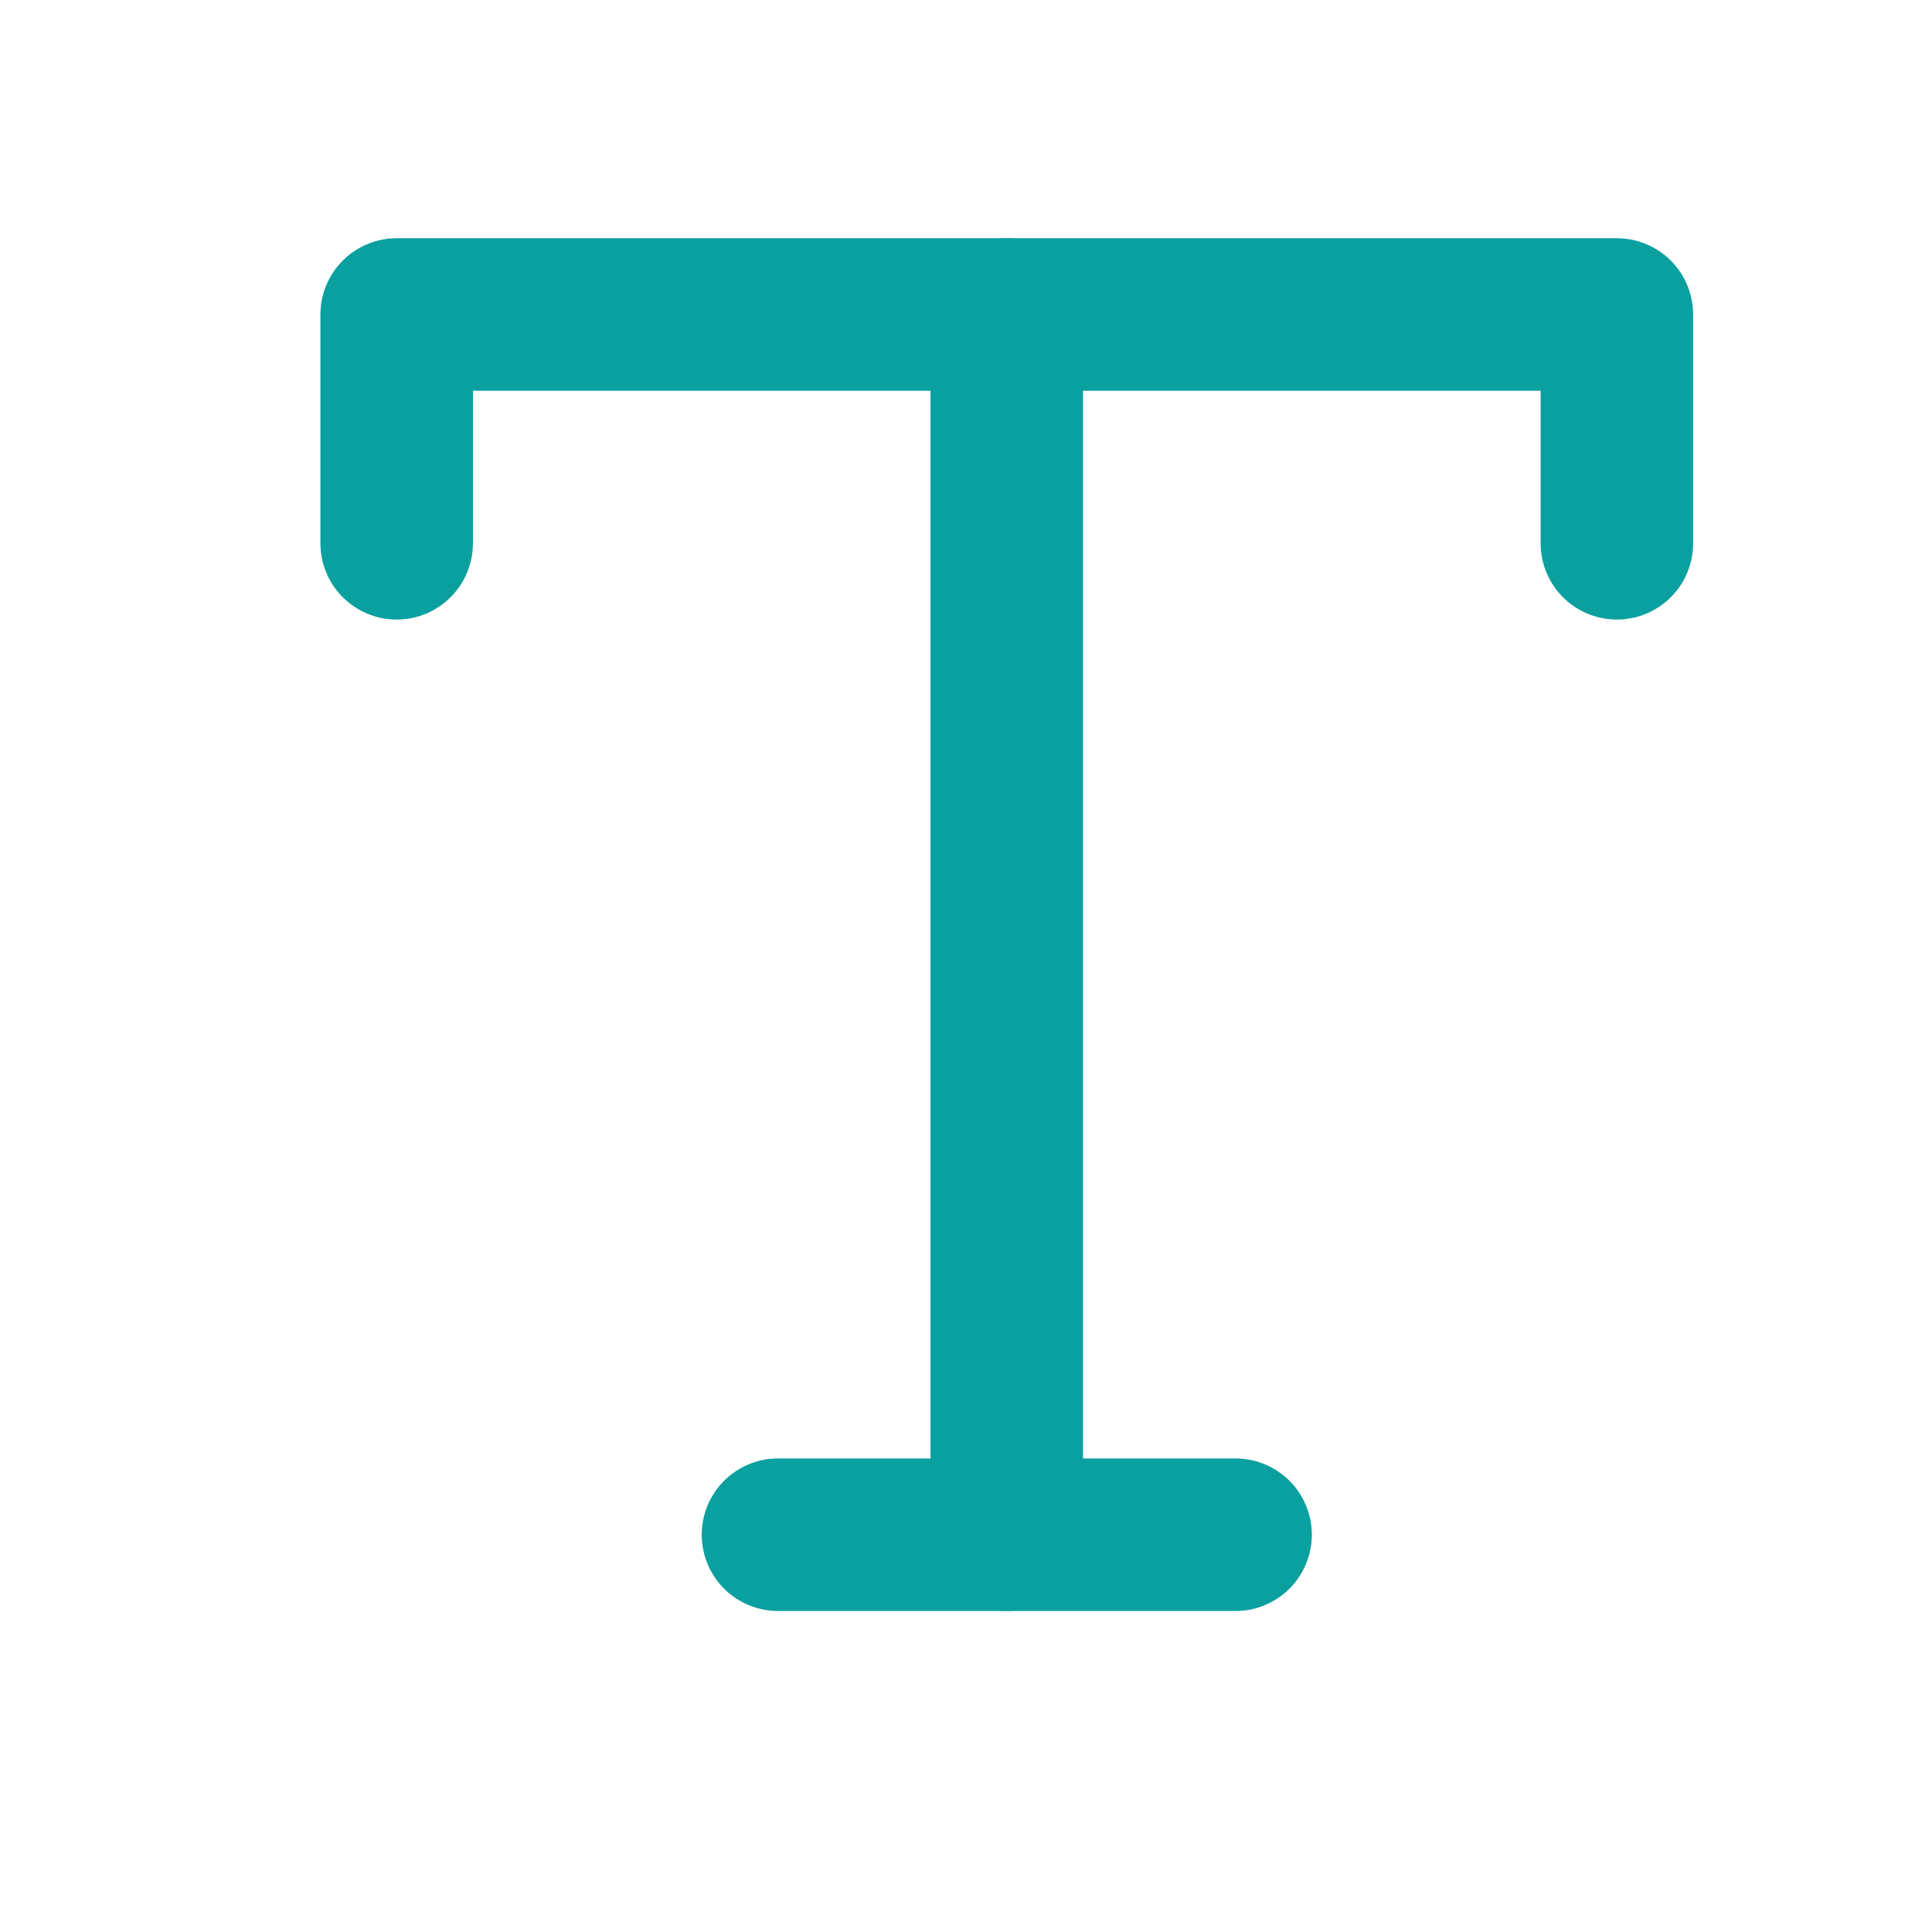
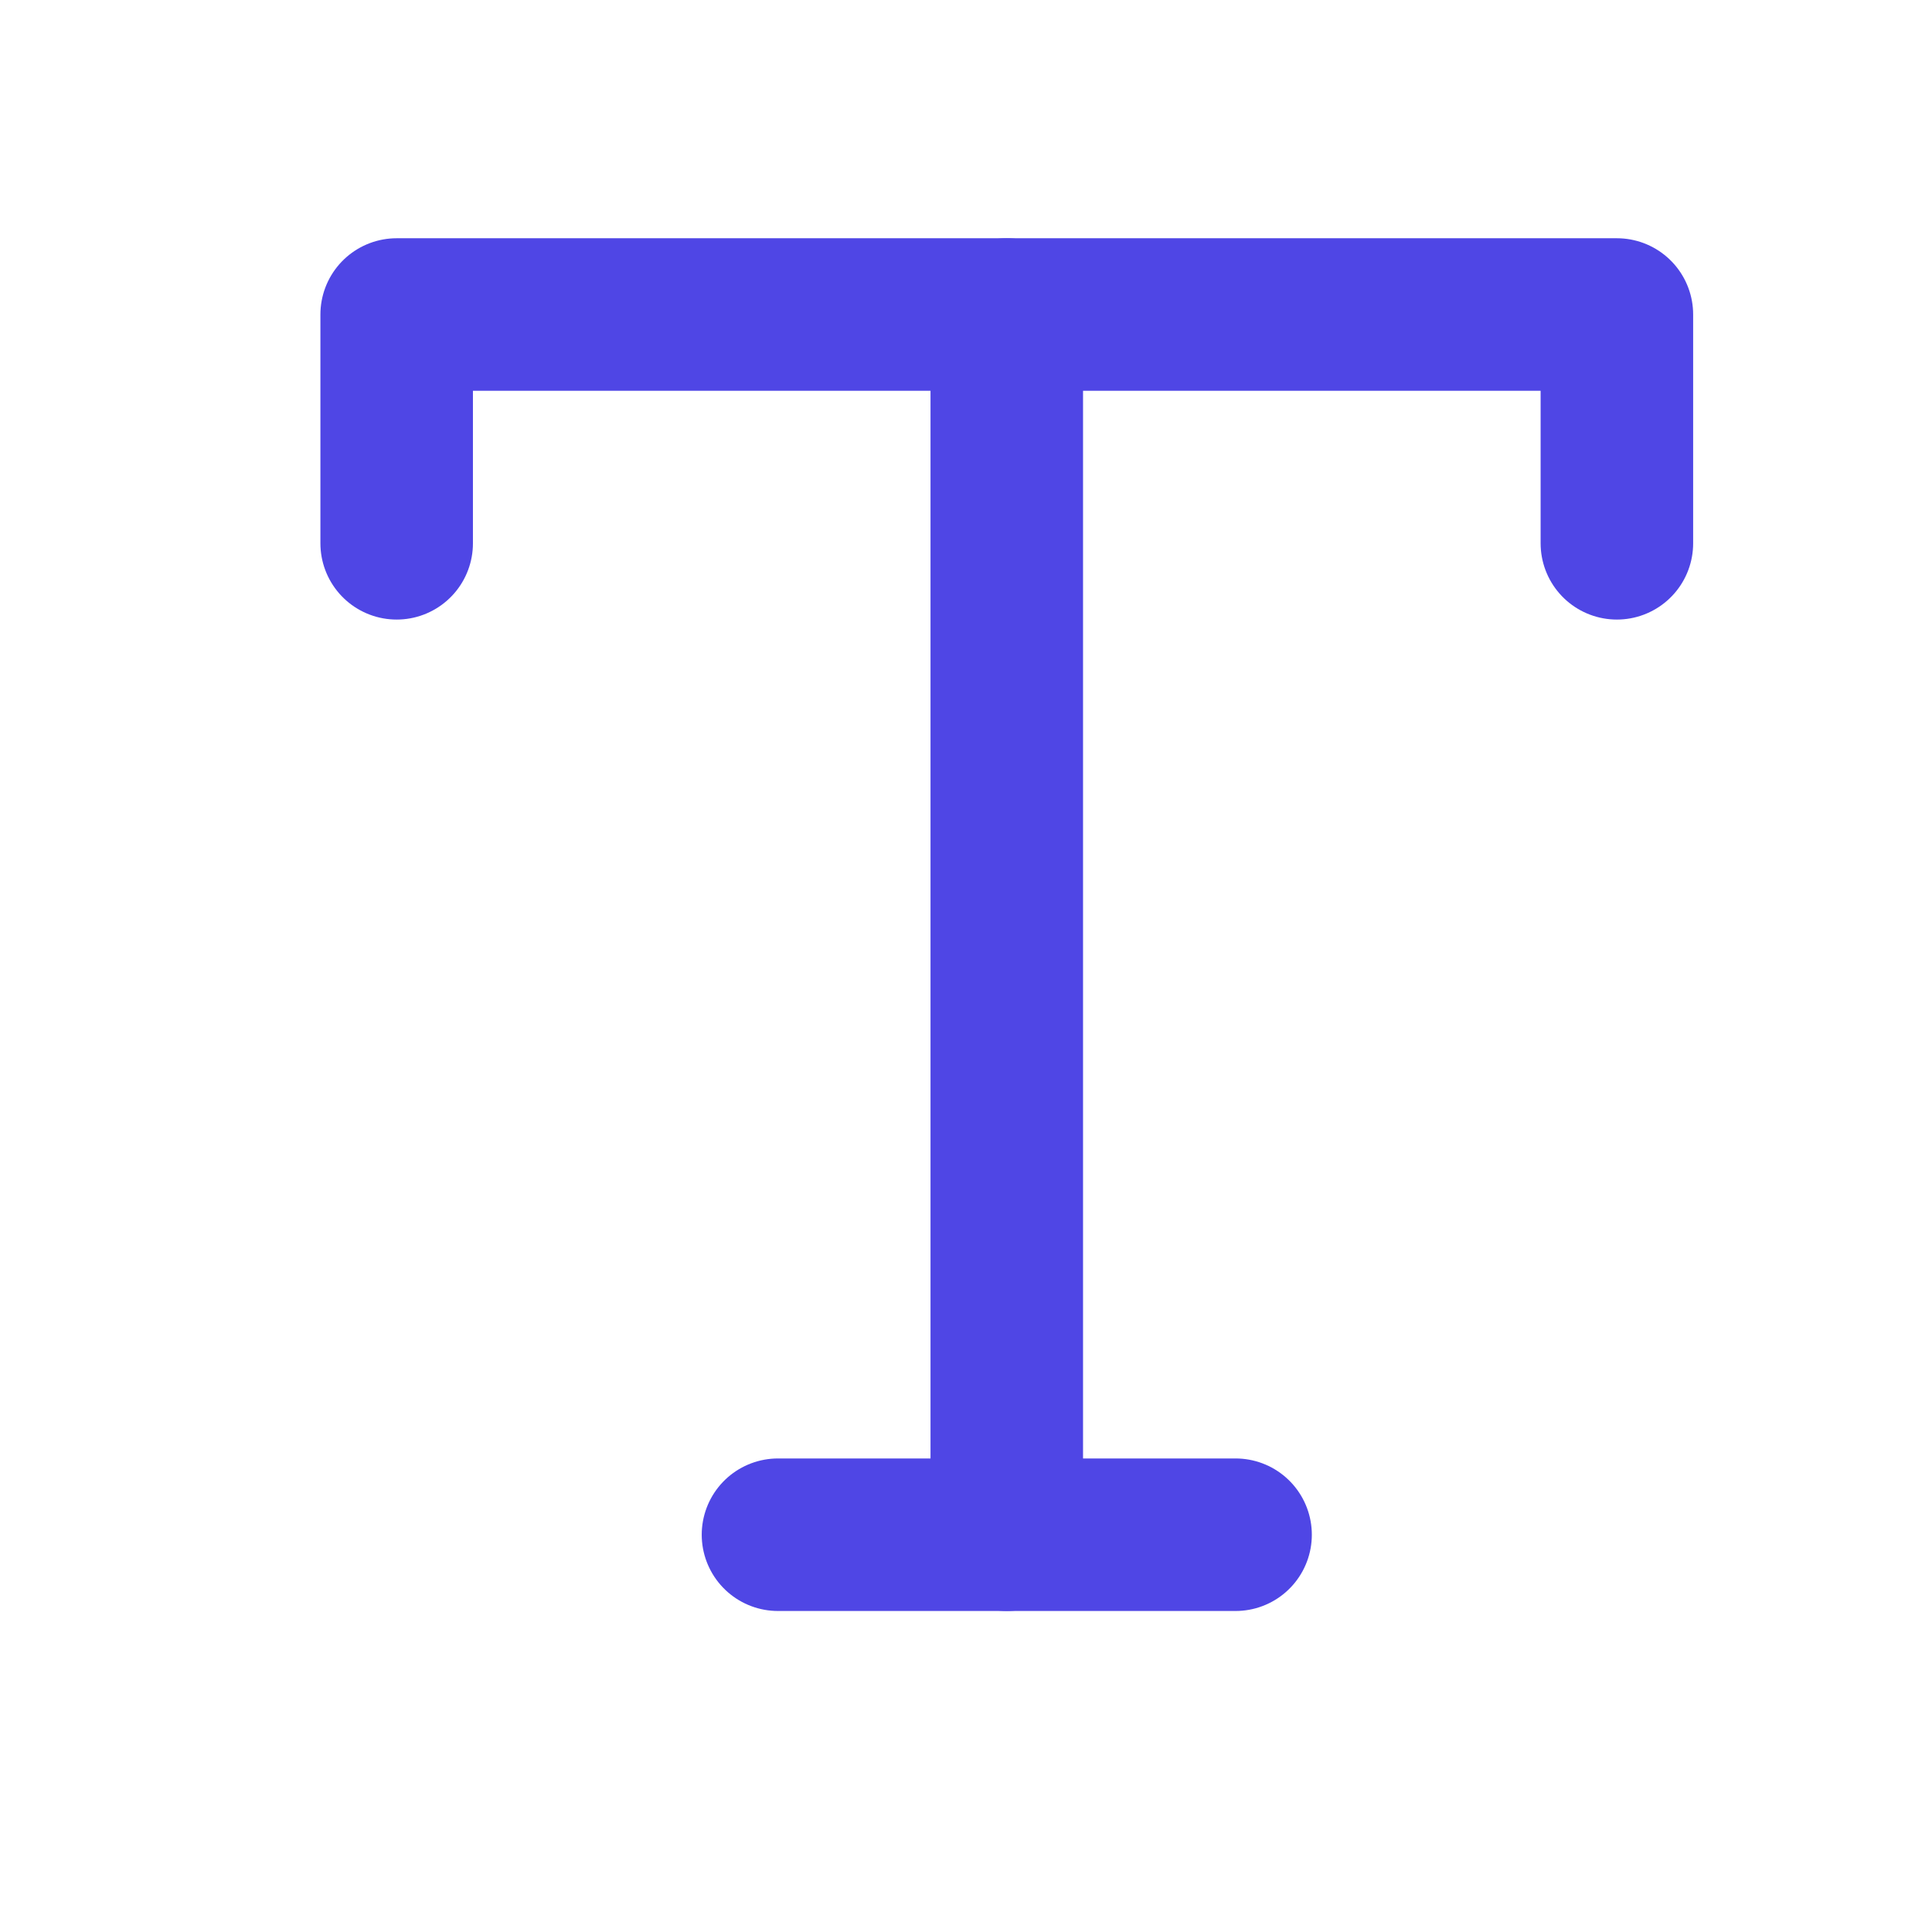
<svg xmlns="http://www.w3.org/2000/svg" fill="none" height="19" viewBox="0 0 19 19" width="19">
-   <g stroke="#0ba0a0" stroke-linecap="round" stroke-linejoin="round" stroke-width="1.5">
+   <g stroke="#4f46e5" stroke-linecap="round" stroke-linejoin="round" stroke-width="1.5">
    <path d="m7.651 15.093h4.5" />
    <path d="m3.901 5.343v-2.25h12v2.25" />
    <path d="m9.901 3.093v12" />
  </g>
</svg>
